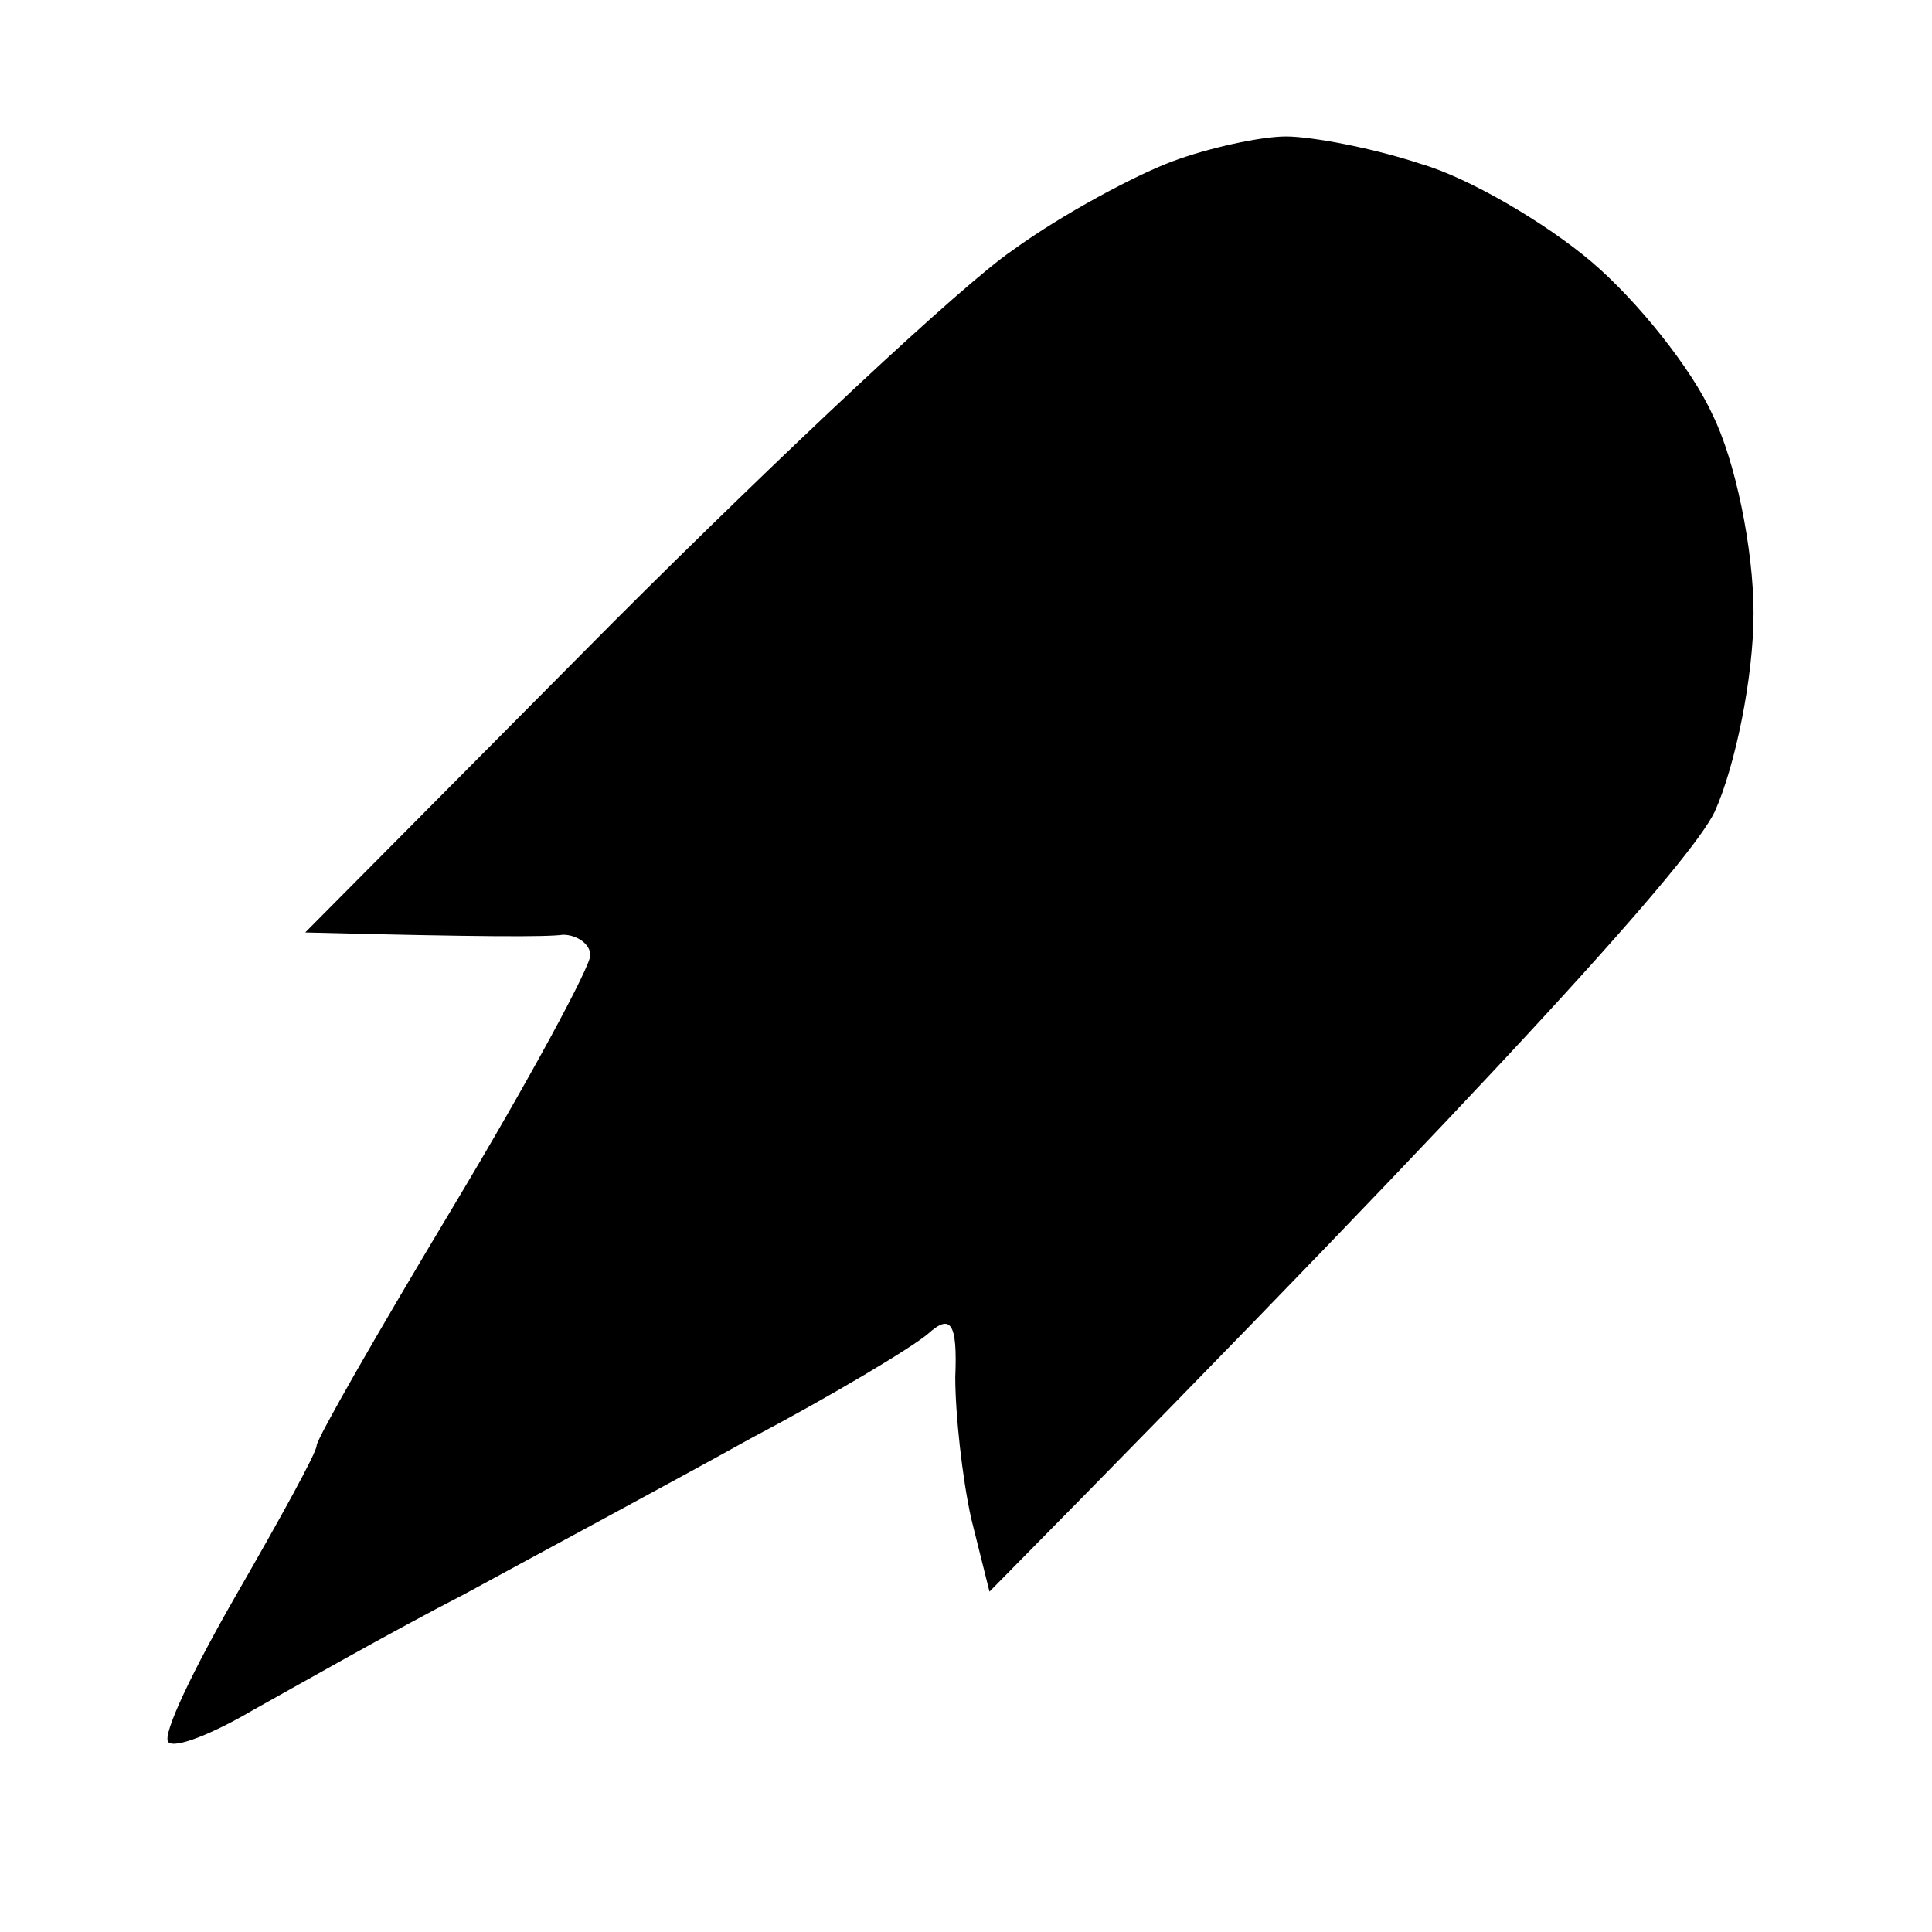
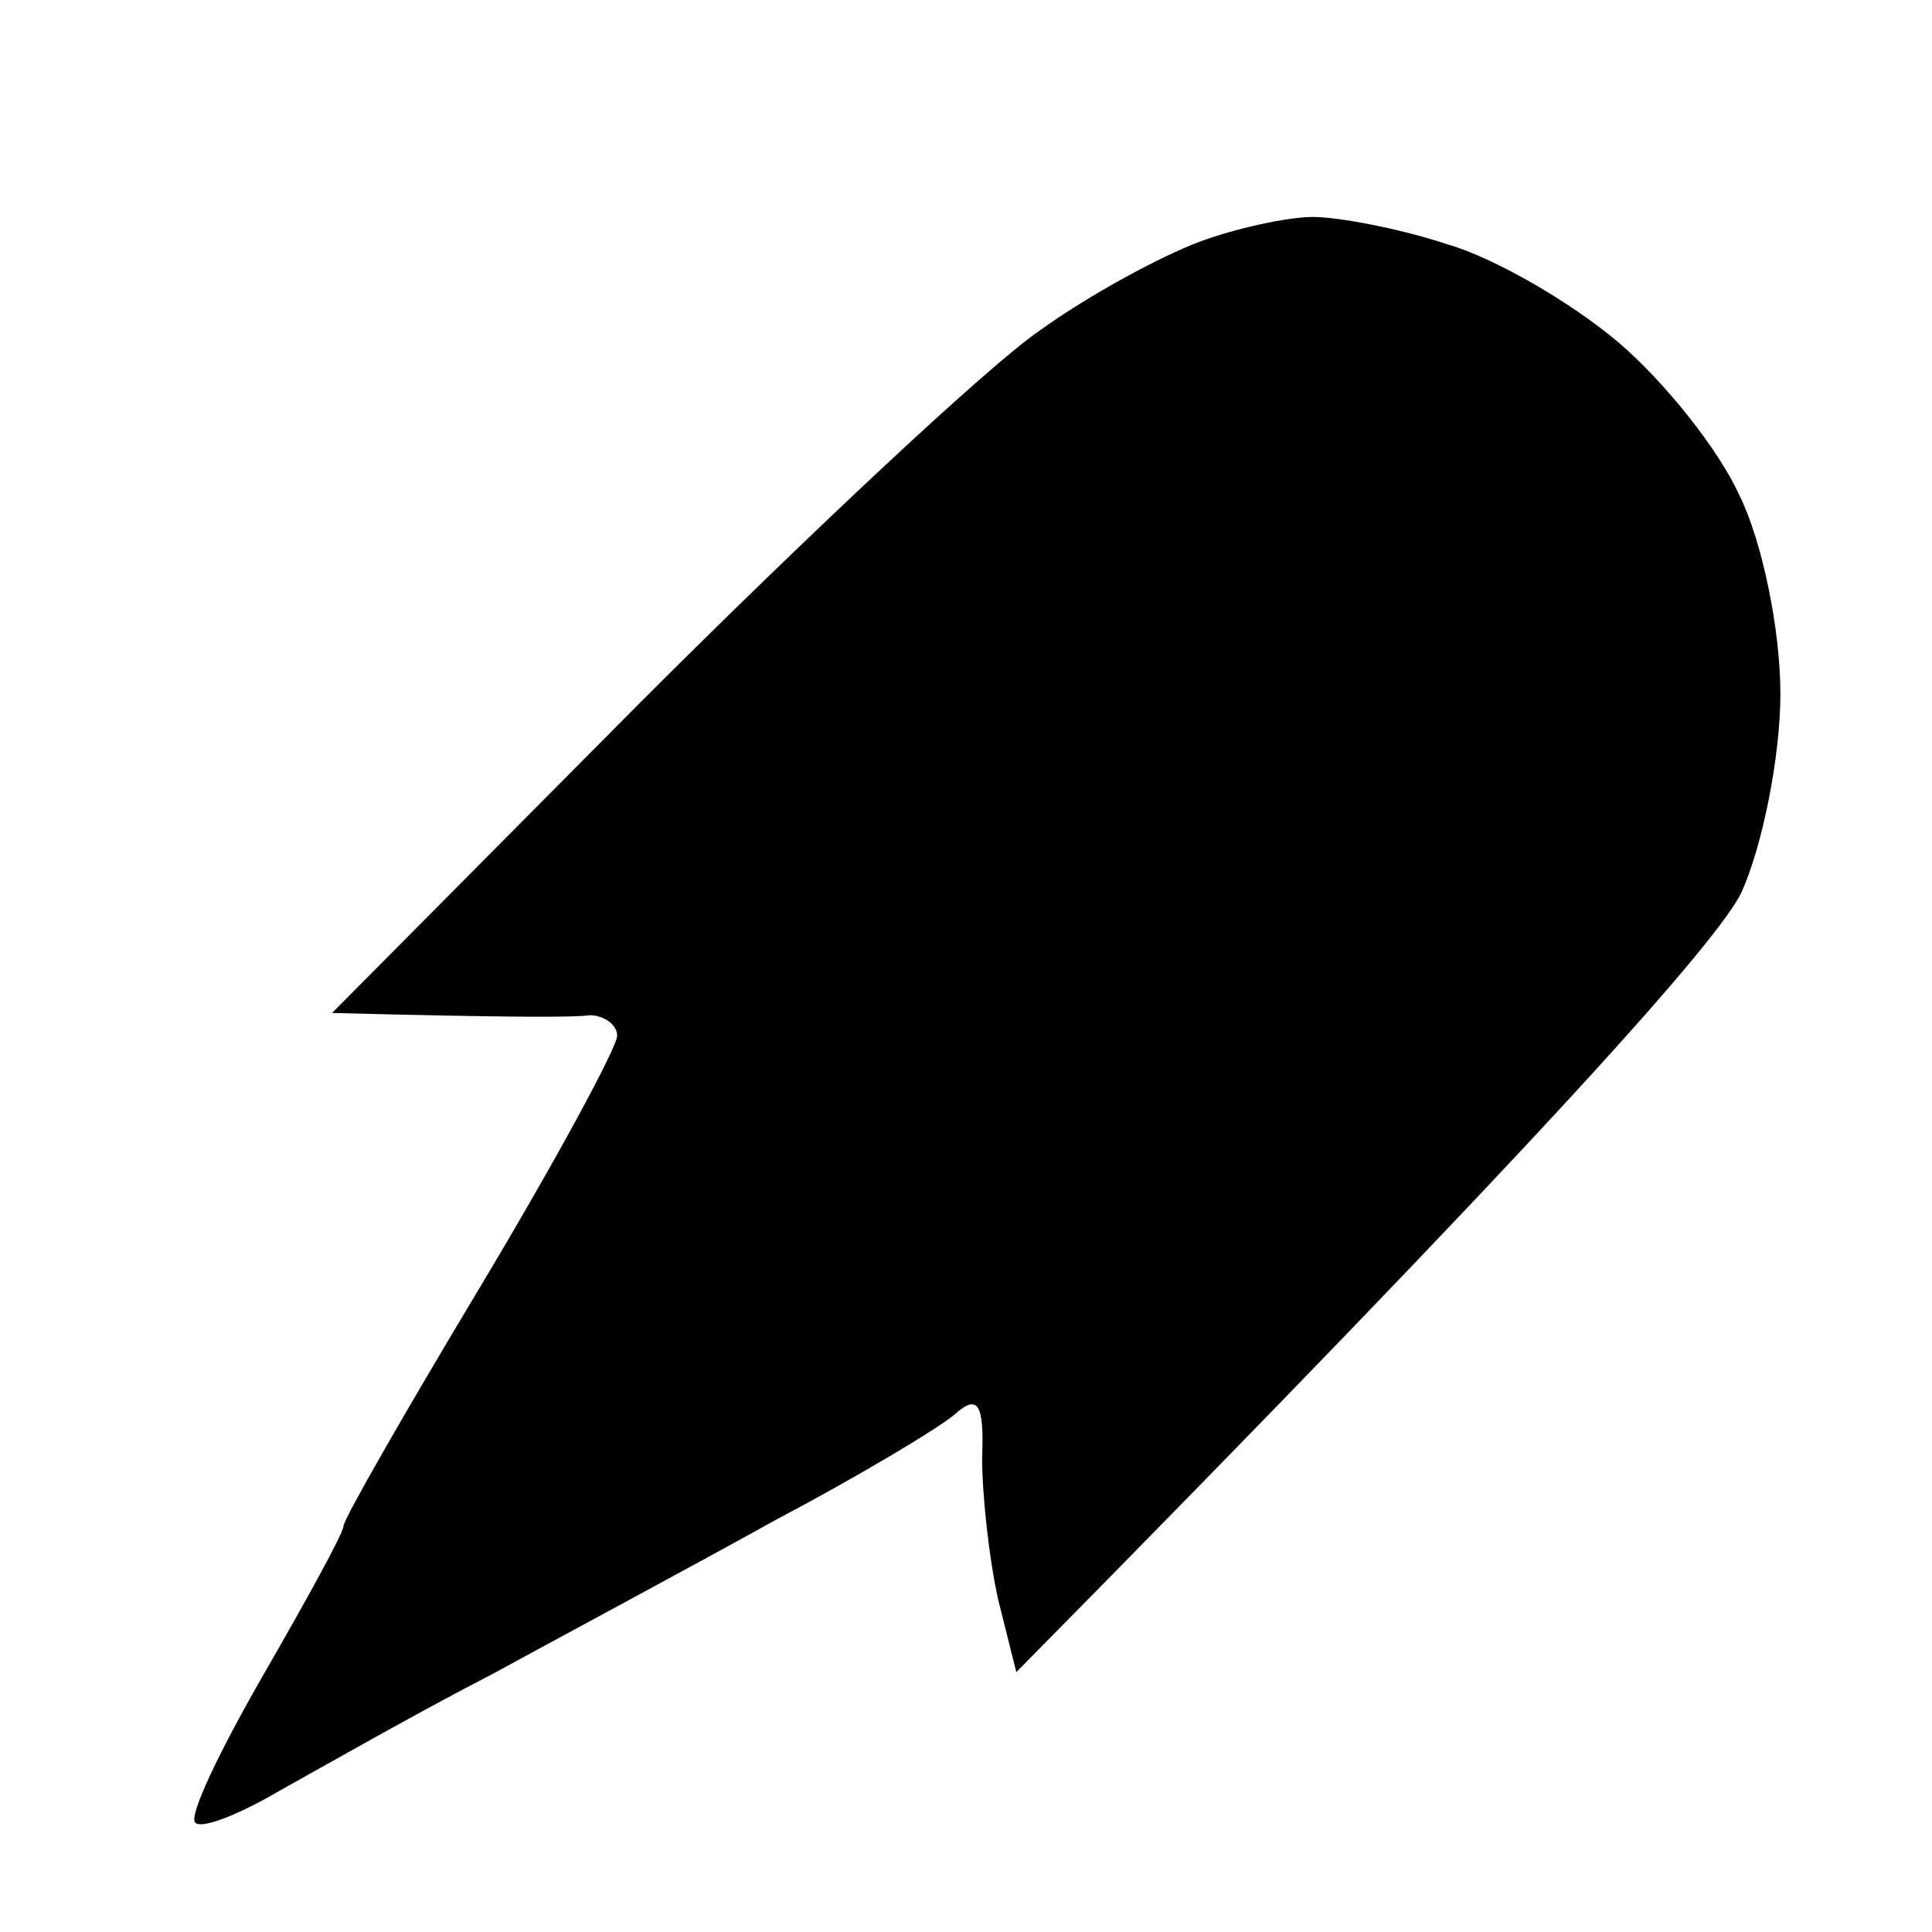
<svg xmlns="http://www.w3.org/2000/svg" version="1.2" viewBox="0 0 72 72" width="72" height="72">
-   <path id="Path 0" fill="currentColor" class="opacity-100" transform="translate(5, 5) scale(0.85 0.85)" d="m45.5 1.2c-1.6 0.6-4.8 2.3-7 3.9-2.2 1.5-10.1 8.9-17.5 16.3l-13.5 13.6c7.8 0.2 10.6 0.2 11.3 0.1 0.6 0 1.2 0.4 1.2 0.9 0 0.5-2.7 5.5-6 11-3.3 5.5-6 10.2-6 10.5 0 0.3-1.6 3.2-3.5 6.5-1.9 3.3-3.3 6.2-3 6.5 0.3 0.3 2-0.4 3.7-1.4 1.8-1 6-3.4 9.3-5.1 3.3-1.8 8.9-4.8 12.5-6.8 3.6-1.9 7.1-4 7.8-4.6 1-0.9 1.3-0.5 1.2 1.9 0 1.6 0.3 4.4 0.7 6.2l0.8 3.2c23.3-23.6 30.8-32.1 31.8-34.2 0.9-2 1.7-5.9 1.7-8.7 0-2.8-0.8-6.7-1.8-8.7-0.9-2-3.3-5-5.3-6.7-2-1.7-5.4-3.7-7.5-4.3-2.1-0.7-4.8-1.2-5.9-1.2-1.1 0-3.4 0.5-5 1.1z" />
+   <path id="Path 0" fill="currentColor" class="opacity-100" transform="translate(6, 8) scale(0.85 0.85)" d="m45.5 1.2c-1.6 0.6-4.8 2.3-7 3.9-2.2 1.5-10.1 8.9-17.5 16.3l-13.5 13.6c7.8 0.2 10.6 0.2 11.3 0.1 0.6 0 1.2 0.4 1.2 0.9 0 0.5-2.7 5.5-6 11-3.3 5.5-6 10.2-6 10.5 0 0.3-1.6 3.2-3.5 6.5-1.9 3.3-3.3 6.2-3 6.5 0.3 0.3 2-0.4 3.7-1.4 1.8-1 6-3.4 9.3-5.1 3.3-1.8 8.9-4.8 12.5-6.8 3.6-1.9 7.1-4 7.8-4.6 1-0.9 1.3-0.5 1.2 1.9 0 1.6 0.3 4.4 0.7 6.2l0.8 3.2c23.3-23.6 30.8-32.1 31.8-34.2 0.9-2 1.7-5.9 1.7-8.7 0-2.8-0.8-6.7-1.8-8.7-0.9-2-3.3-5-5.3-6.7-2-1.7-5.4-3.7-7.5-4.3-2.1-0.7-4.8-1.2-5.9-1.2-1.1 0-3.4 0.5-5 1.1z" />
</svg>
